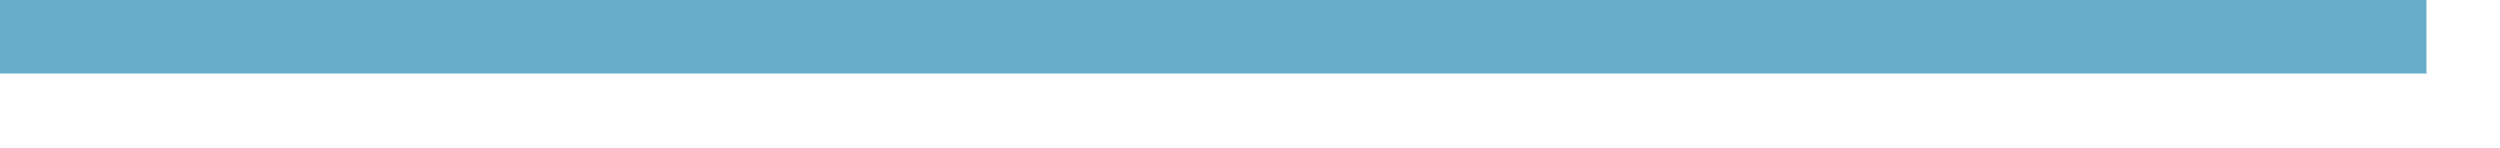
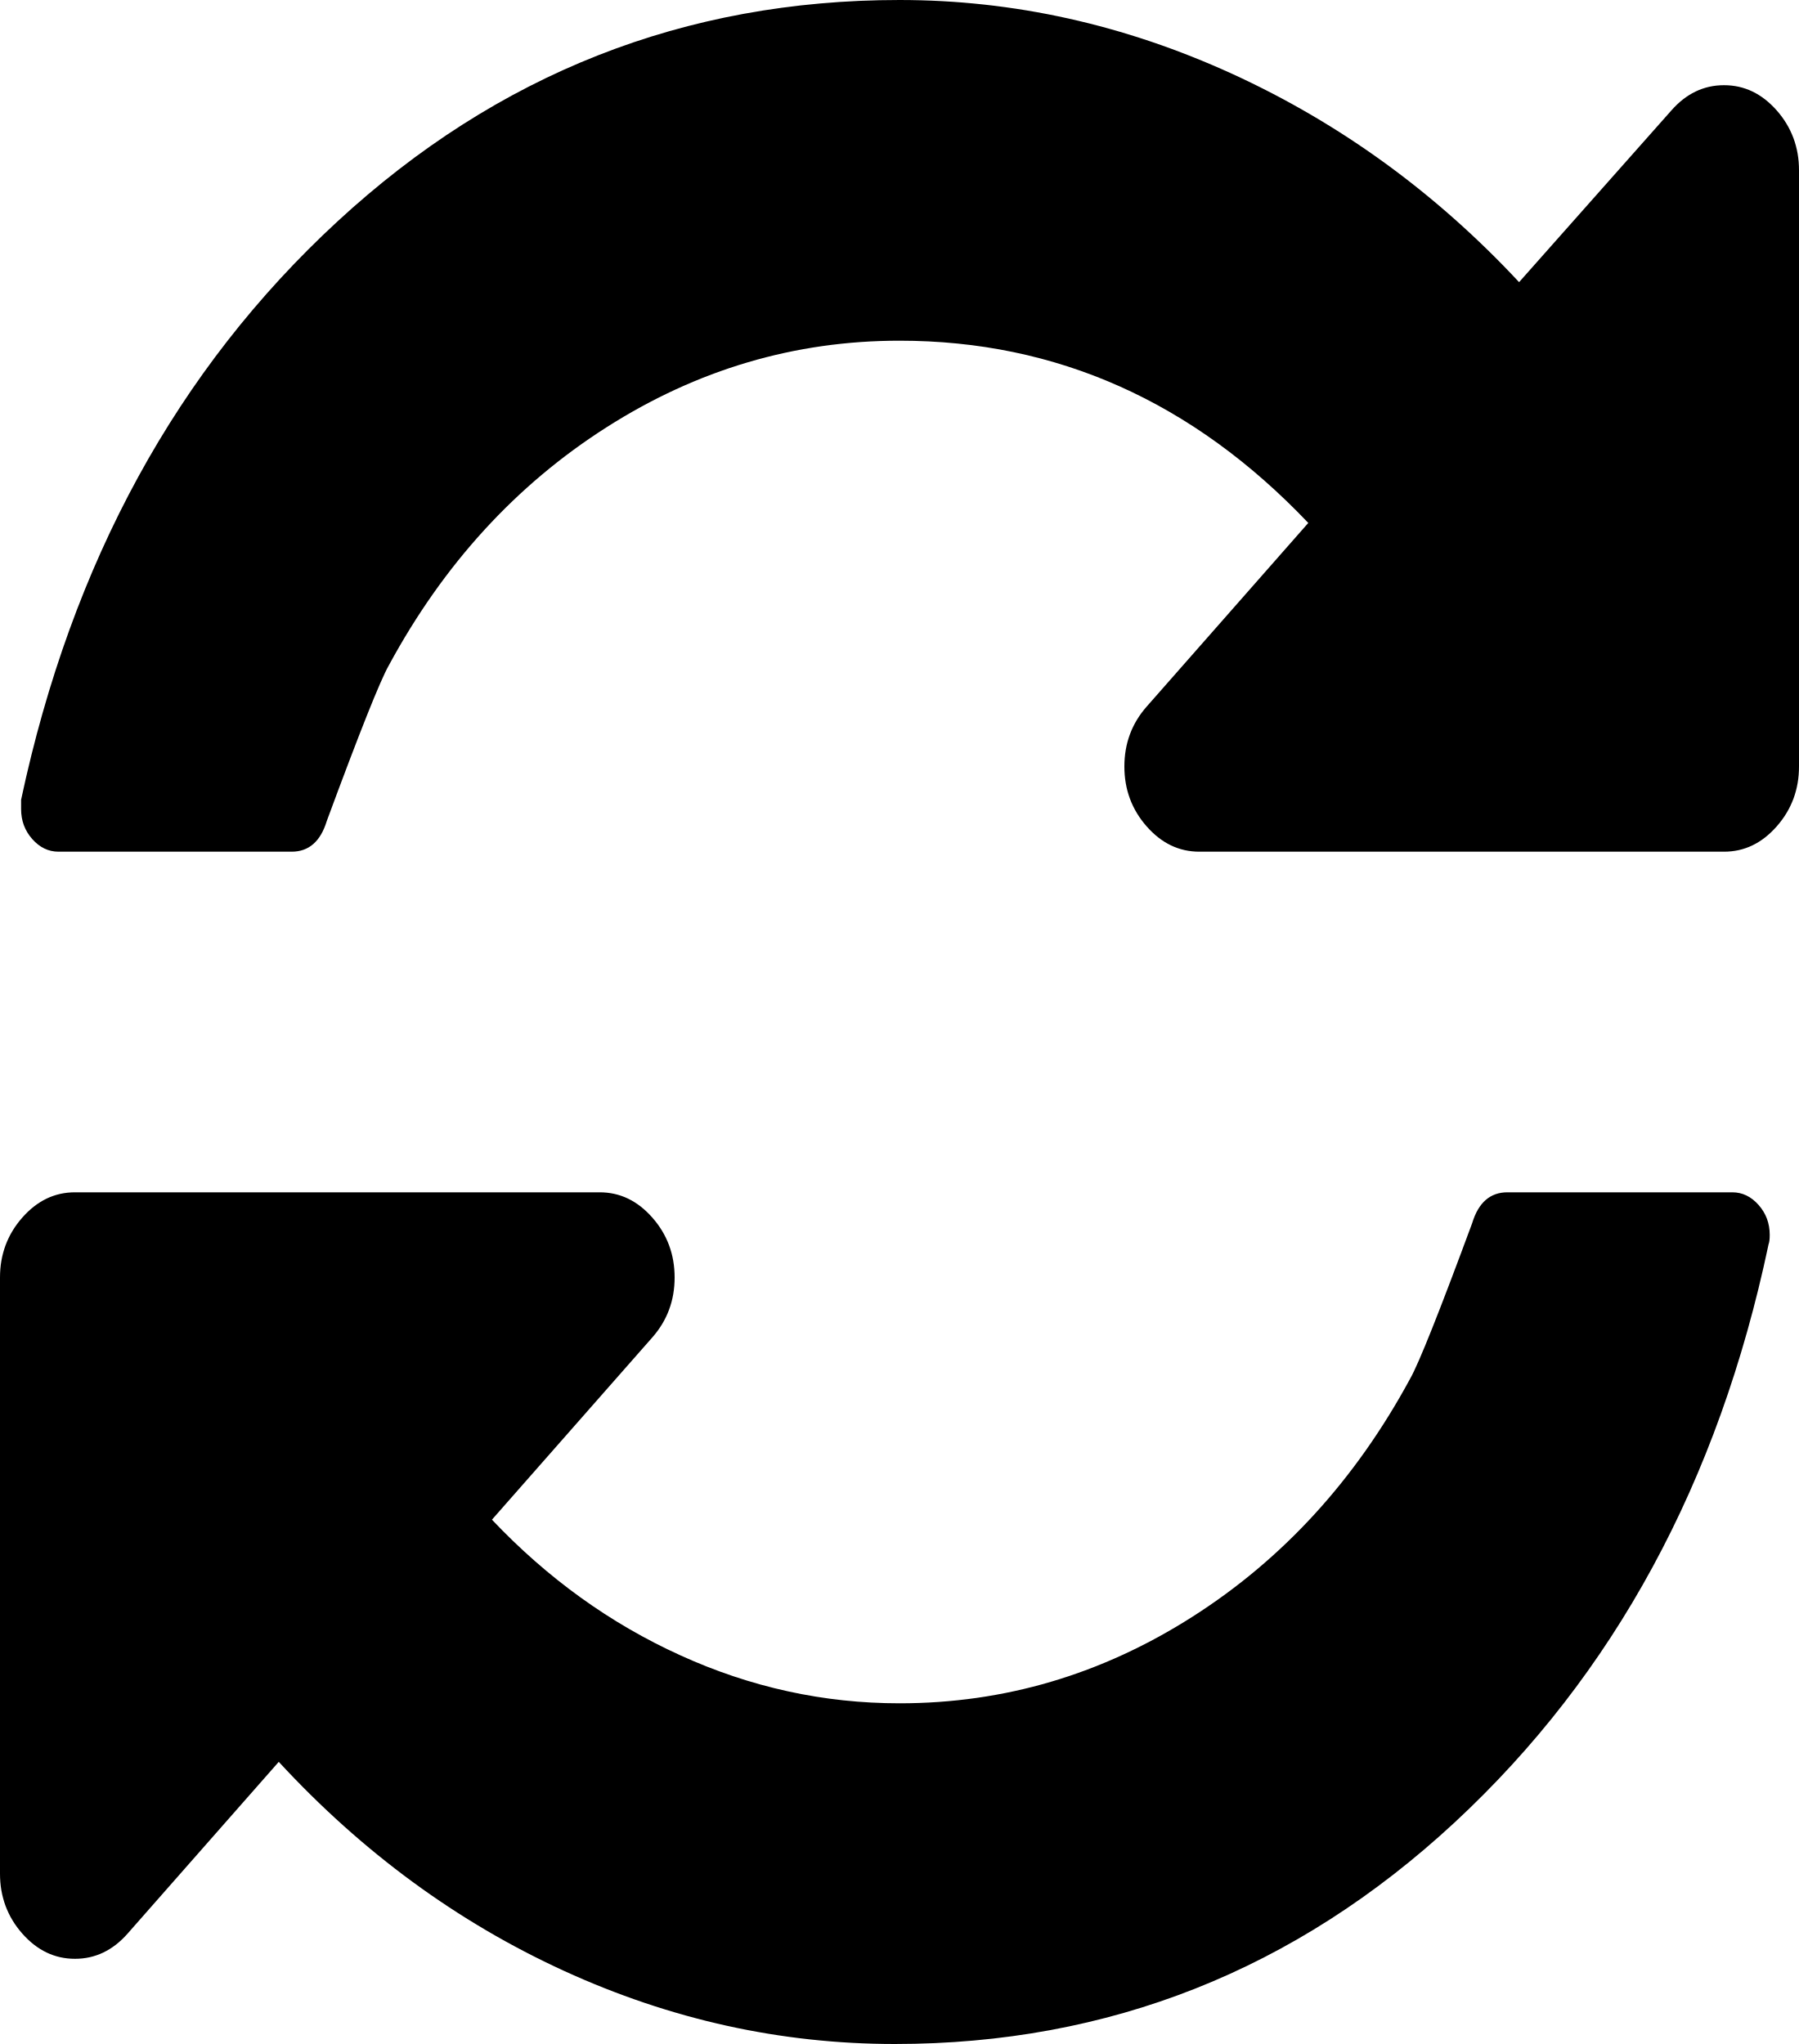
- <svg xmlns="http://www.w3.org/2000/svg" version="1.1" width="34px" height="2px">
-   <g transform="matrix(1 0 0 1 -270 -197 )">
-     <path d="M 270 197.5  L 303 197.5  " stroke-width="1" stroke="#66aecc" fill="none" />
+ <svg xmlns="http://www.w3.org/2000/svg" version="1.1" width="22px" height="25px">
+   <g transform="matrix(1 0 0 1 -1338 -496 )">
+     <path d="M 21.506 14.738  C 21.597 14.841  21.642 14.963  21.642 15.104  C 21.642 15.158  21.637 15.196  21.628 15.218  C 21.016 18.126  19.737 20.483  17.789 22.29  C 15.841 24.097  13.559 25  10.943 25  C 9.549 25  8.2 24.702  6.896 24.105  C 5.593 23.508  4.431 22.656  3.409 21.549  L 1.561 23.649  C 1.38 23.855  1.165 23.958  0.917 23.958  C 0.668 23.958  0.454 23.855  0.272 23.649  C 0.091 23.443  0 23.199  0 22.917  L 0 15.625  C 0 15.343  0.091 15.099  0.272 14.893  C 0.454 14.686  0.668 14.583  0.917 14.583  L 7.333 14.583  C 7.582 14.583  7.796 14.686  7.978 14.893  C 8.159 15.099  8.25 15.343  8.25 15.625  C 8.25 15.907  8.159 16.151  7.978 16.357  L 6.016 18.587  C 6.694 19.303  7.462 19.857  8.322 20.247  C 9.181 20.638  10.074 20.833  11 20.833  C 12.28 20.833  13.473 20.481  14.581 19.775  C 15.688 19.07  16.576 18.099  17.245 16.862  C 17.35 16.678  17.603 16.043  18.004 14.958  C 18.08 14.708  18.224 14.583  18.434 14.583  L 21.184 14.583  C 21.308 14.583  21.415 14.635  21.506 14.738  Z M 21.728 1.351  C 21.909 1.557  22 1.801  22 2.083  L 22 9.375  C 22 9.657  21.909 9.901  21.728 10.107  C 21.546 10.314  21.332 10.417  21.083 10.417  L 14.667 10.417  C 14.418 10.417  14.204 10.314  14.022 10.107  C 13.841 9.901  13.75 9.657  13.75 9.375  C 13.75 9.093  13.841 8.849  14.022 8.643  L 15.999 6.396  C 14.586 4.91  12.919 4.167  11 4.167  C 9.72 4.167  8.527 4.519  7.419 5.225  C 6.312 5.93  5.424 6.901  4.755 8.138  C 4.65 8.322  4.397 8.957  3.996 10.042  C 3.92 10.292  3.776 10.417  3.566 10.417  L 0.716 10.417  C 0.592 10.417  0.485 10.365  0.394 10.262  C 0.303 10.159  0.258 10.037  0.258 9.896  L 0.258 9.782  C 0.878 6.874  2.168 4.517  4.125 2.71  C 6.082 0.903  8.374 0  11 0  C 12.394 0  13.75 0.301  15.068 0.903  C 16.385 1.506  17.555 2.355  18.577 3.451  L 20.439 1.351  C 20.62 1.145  20.835 1.042  21.083 1.042  C 21.332 1.042  21.546 1.145  21.728 1.351  Z " fill-rule="nonzero" fill="#000000" stroke="none" transform="matrix(1 0 0 1 1338 496 )" />
  </g>
</svg>
